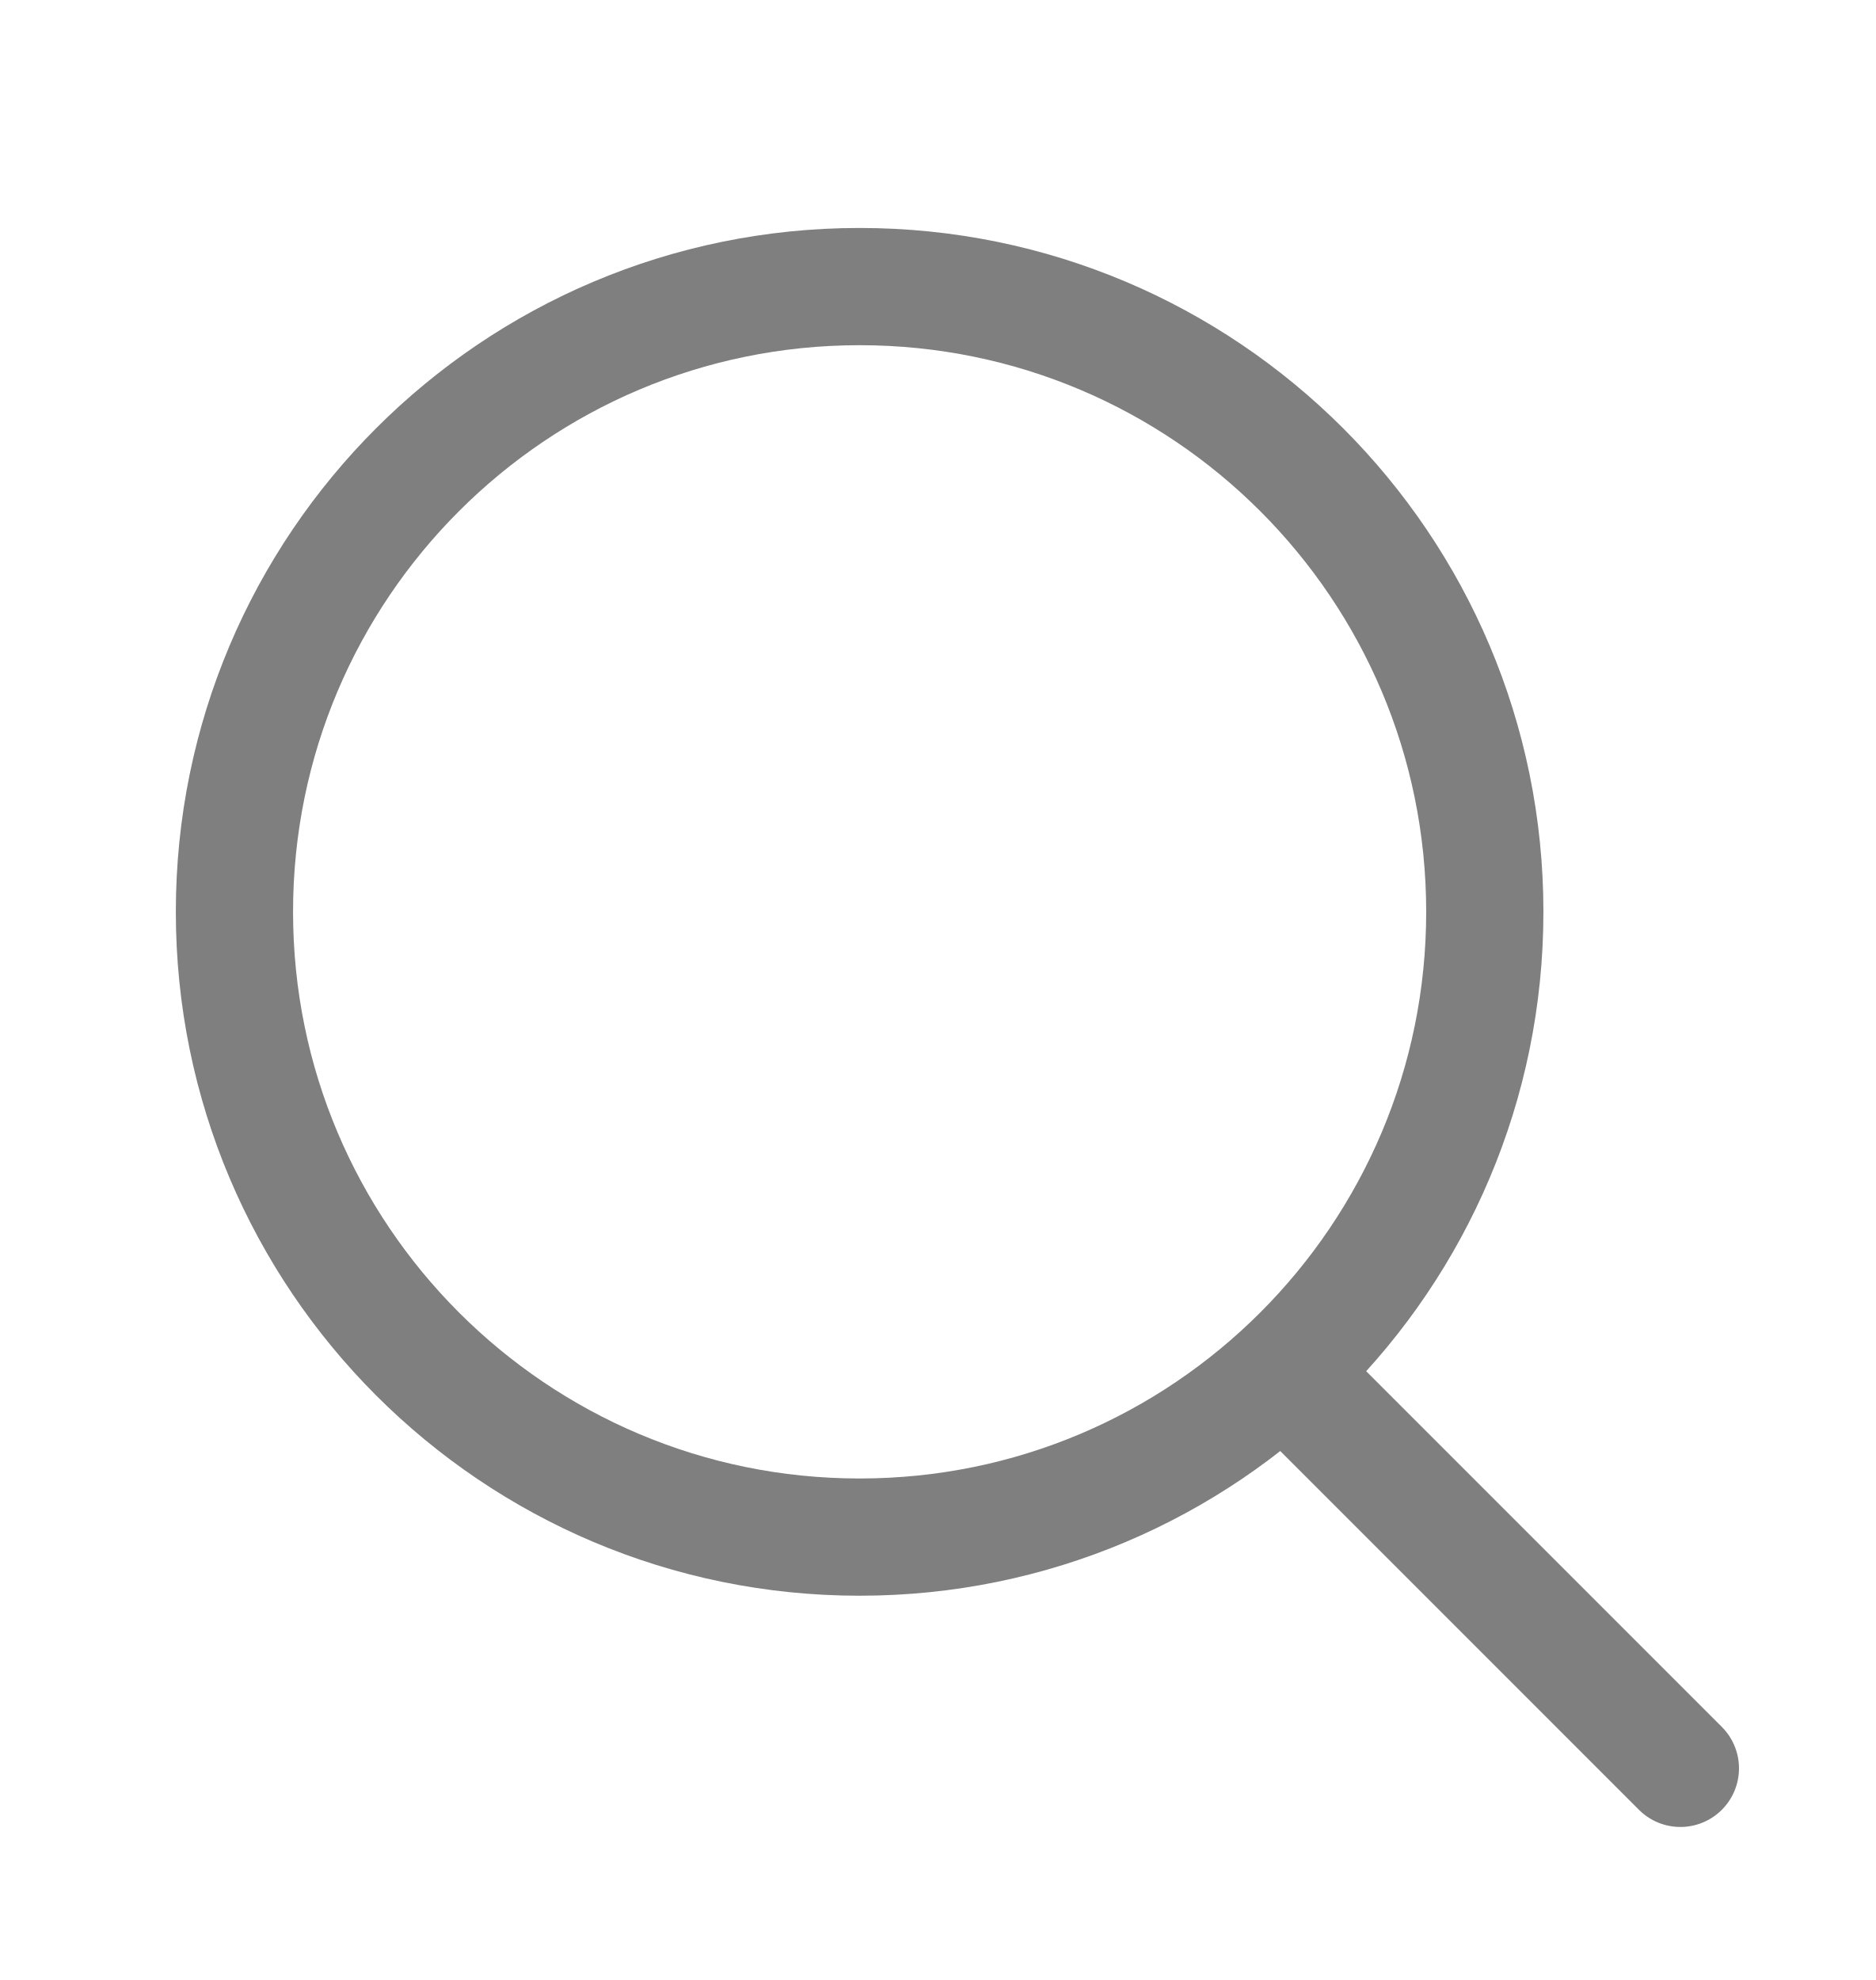
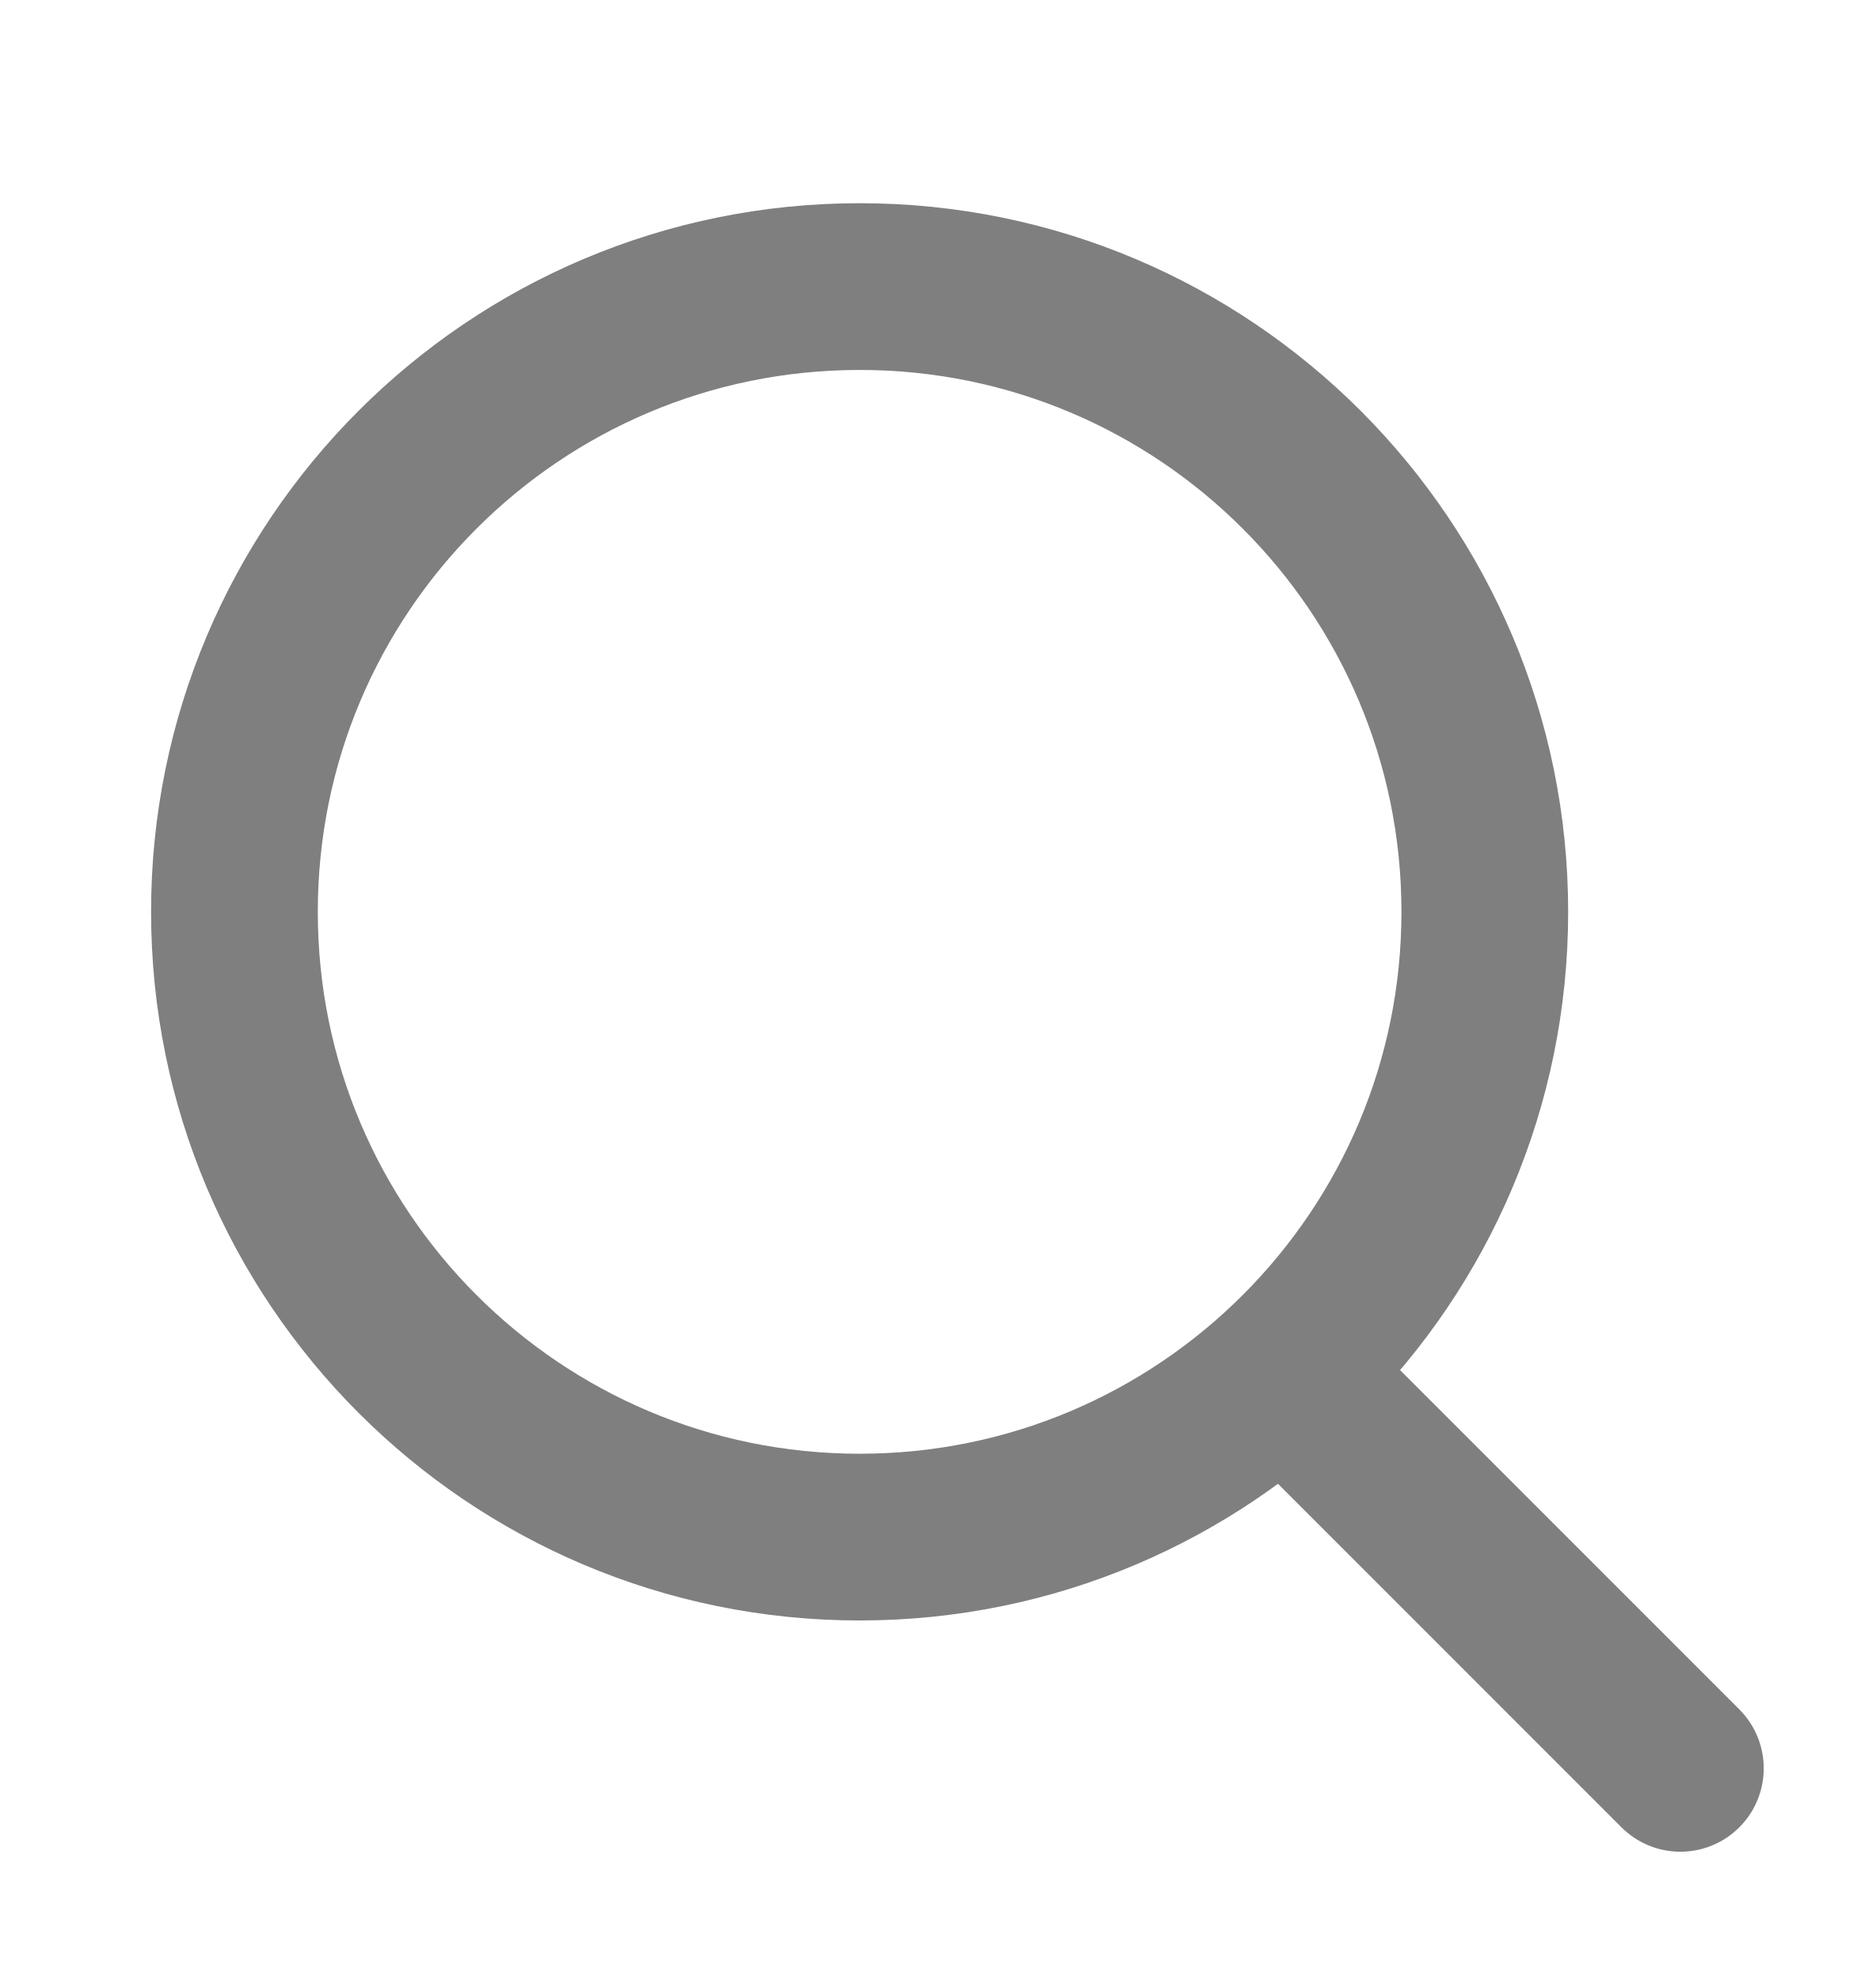
<svg xmlns="http://www.w3.org/2000/svg" width="18" height="19" viewBox="0 0 18 19" fill="none">
-   <g id="Iconex" opacity="0.5">
-     <g id="Search">
-       <circle id="Ellipse" cx="8.25" cy="8.75" r="6" stroke="black" stroke-width="1.125" stroke-linecap="round" stroke-linejoin="round" />
-       <path id="Line" d="M12.377 13.219L16.127 16.969" stroke="black" stroke-width="1.125" stroke-linecap="round" stroke-linejoin="round" />
-     </g>
+   <g opacity="0.5">
+     <circle cx="8.25" cy="8.75" r="6" stroke="black" stroke-width="1.6" stroke-linecap="round" stroke-linejoin="round" />
+     <path d="M12.377 13.219L16.127 16.969" stroke="black" stroke-width="1.6" stroke-linecap="round" stroke-linejoin="round" />
  </g>
</svg>
